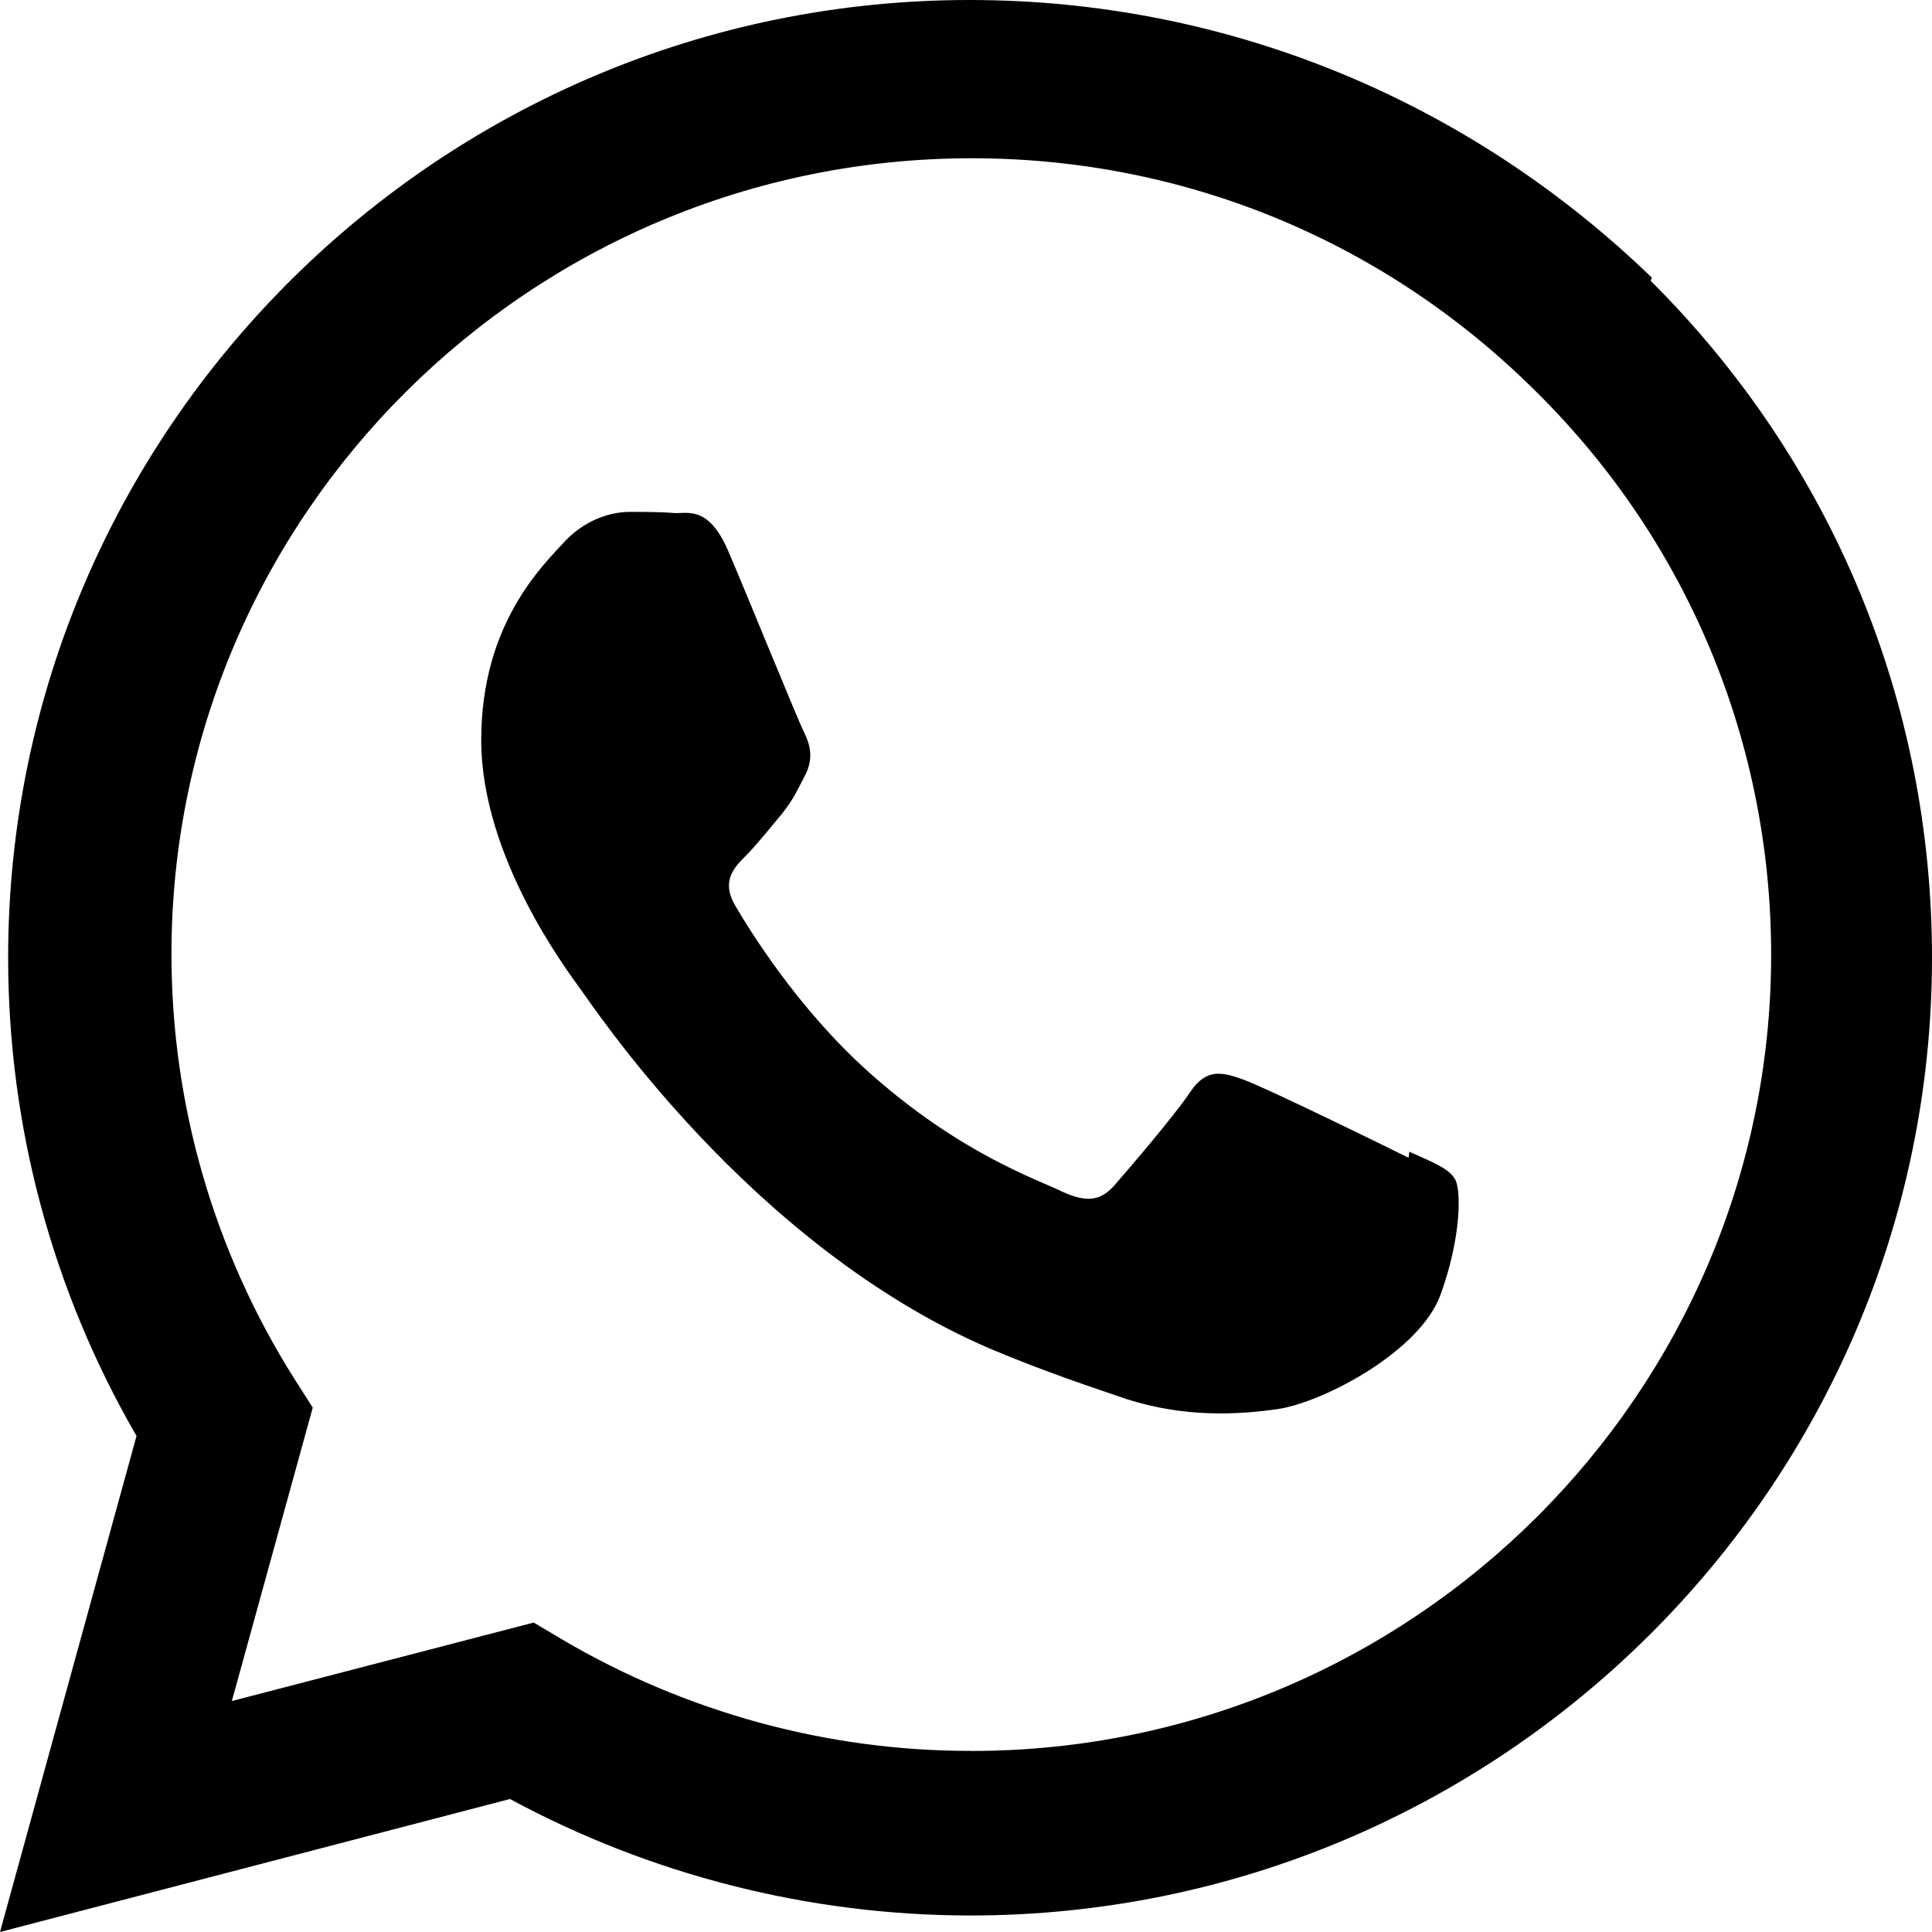
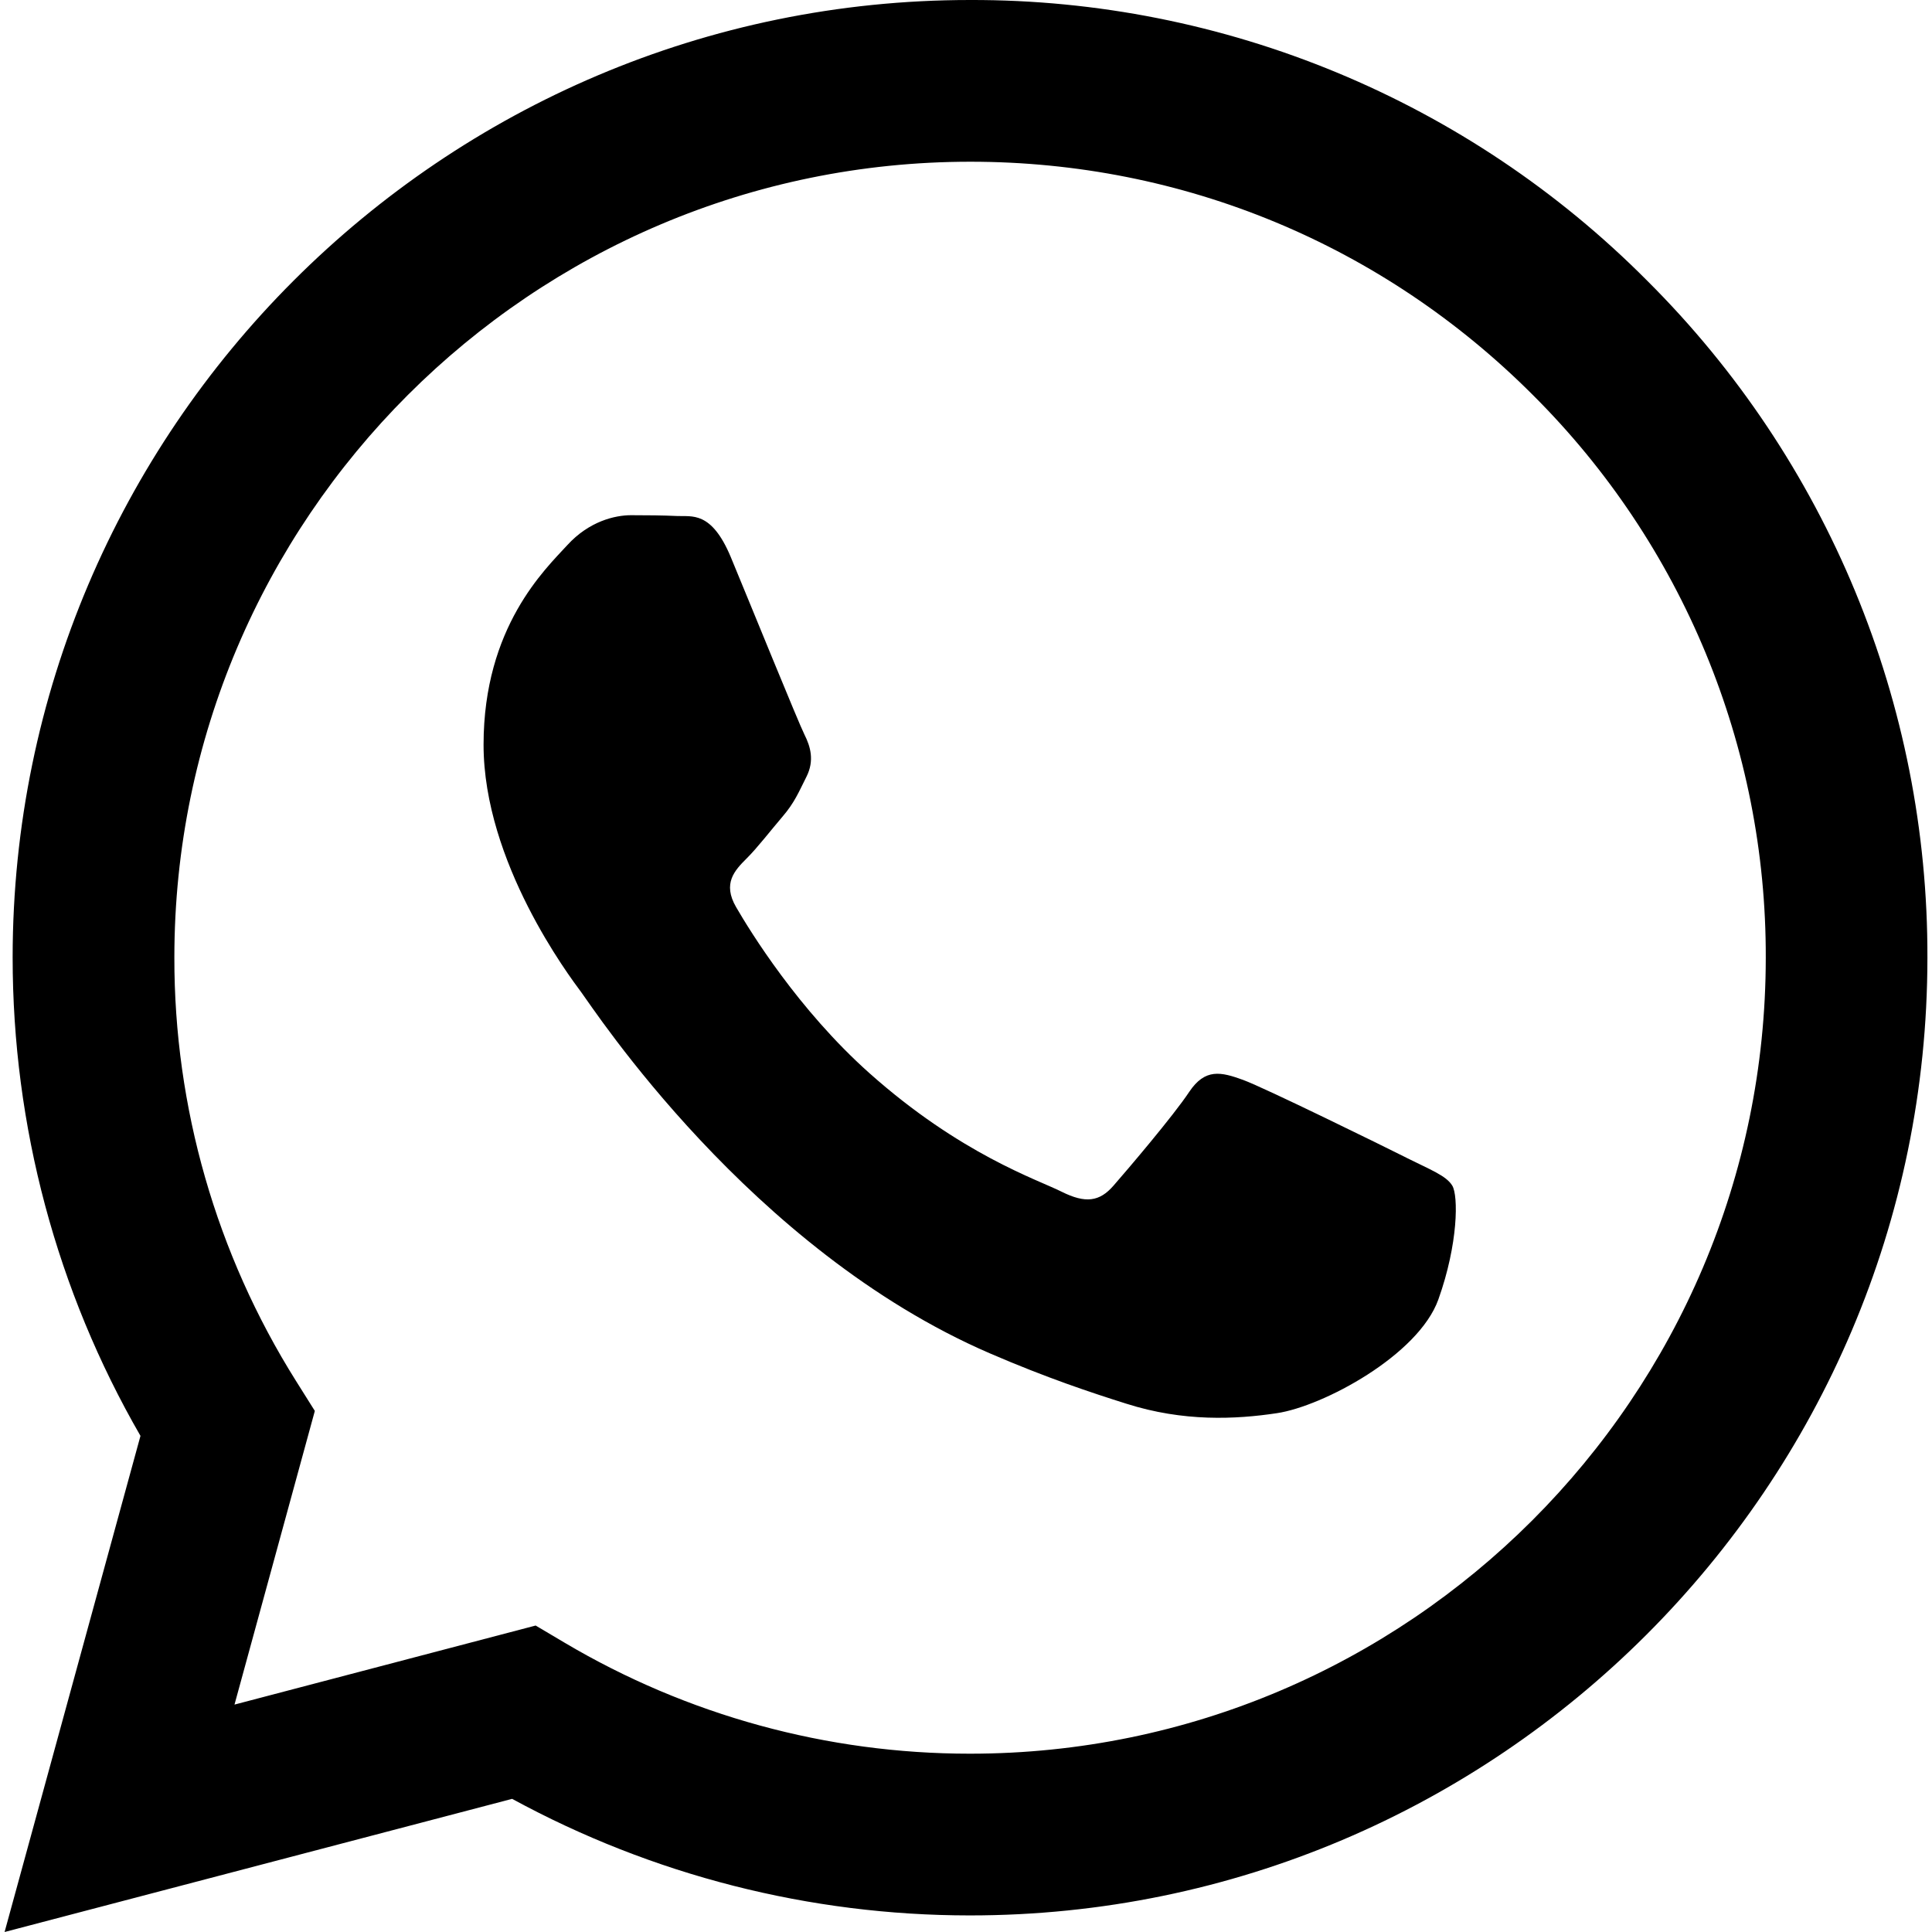
<svg xmlns="http://www.w3.org/2000/svg" role="img" viewBox="0 0 24 24">
-   <path d="M17.498 14.382c-.301-.15-1.767-.867-2.04-.966-.273-.101-.473-.15-.673.15-.197.295-.771.964-.944 1.162-.175.195-.349.21-.646.075-.3-.15-1.263-.465-2.403-1.485-.888-.795-1.484-1.77-1.66-2.07-.174-.3-.019-.465.13-.615.136-.135.301-.345.451-.523.146-.181.194-.301.297-.496.1-.21.049-.375-.025-.524-.075-.15-.672-1.62-.922-2.206-.24-.584-.487-.51-.672-.51-.172-.015-.371-.015-.571-.015-.2 0-.523.074-.797.359-.273.3-1.045 1.02-1.045 2.475s1.07 2.865 1.219 3.075c.149.195 2.105 3.195 5.1 4.485.714.3 1.27.48 1.704.629.714.227 1.365.195 1.88.121.574-.091 1.767-.721 2.016-1.426.255-.705.255-1.29.18-1.425-.074-.135-.27-.21-.57-.345m-5.446 7.443h-.016c-1.77 0-3.524-.48-5.055-1.38l-.36-.214-3.75.975 1.005-3.645-.239-.375c-.99-1.576-1.516-3.391-1.516-5.26 0-5.445 4.455-9.885 9.942-9.885 2.654 0 5.145 1.035 7.021 2.91 1.875 1.859 2.909 4.35 2.909 6.99-.004 5.444-4.46 9.885-9.935 9.885M20.52 3.449C18.24 1.245 15.24 0 12.045 0 5.463 0 .104 5.334.101 11.893c0 2.096.549 4.14 1.595 5.945L0 24l6.335-1.652c1.746.943 3.71 1.444 5.71 1.447h.006c6.585 0 11.946-5.336 11.949-11.896 0-3.176-1.24-6.165-3.495-8.411" />
+   <path d="M17.472 14.382c-.297-.149-1.758-.867-2.03-.967-.273-.099-.471-.148-.67.15-.197.297-.767.966-.94 1.164-.173.199-.347.223-.644.075-.297-.15-1.255-.463-2.39-1.475-.883-.788-1.48-1.761-1.653-2.059-.173-.297-.018-.458.13-.606.134-.133.298-.347.446-.52.149-.174.198-.298.298-.497.099-.198.05-.371-.025-.52-.075-.149-.669-1.612-.916-2.207-.242-.579-.487-.5-.669-.51-.173-.008-.371-.01-.57-.01-.198 0-.52.074-.792.372-.272.297-1.04 1.016-1.04 2.479 0 1.462 1.065 2.875 1.213 3.074.149.198 2.096 3.2 5.077 4.487.709.306 1.262.489 1.694.625.712.227 1.36.195 1.871.118.571-.085 1.758-.719 2.006-1.413.248-.694.248-1.289.173-1.413-.074-.124-.272-.198-.57-.347m-5.421 7.403h-.004a9.87 9.87 0 01-5.031-1.378l-.361-.214-3.741.982.998-3.648-.235-.374a9.86 9.86 0 01-1.51-5.26c.001-5.45 4.436-9.884 9.888-9.884 2.64 0 5.122 1.03 6.988 2.898a9.825 9.825 0 012.893 6.994c-.003 5.45-4.437 9.884-9.885 9.884m8.413-18.297A11.815 11.815 0 0012.05 0C5.495 0 .16 5.335.157 11.892c0 2.096.547 4.142 1.588 5.945L.057 24l6.305-1.654a11.882 11.882 0 005.683 1.448h.005c6.554 0 11.89-5.335 11.893-11.893a11.821 11.821 0 00-3.48-8.413Z" />
</svg>
